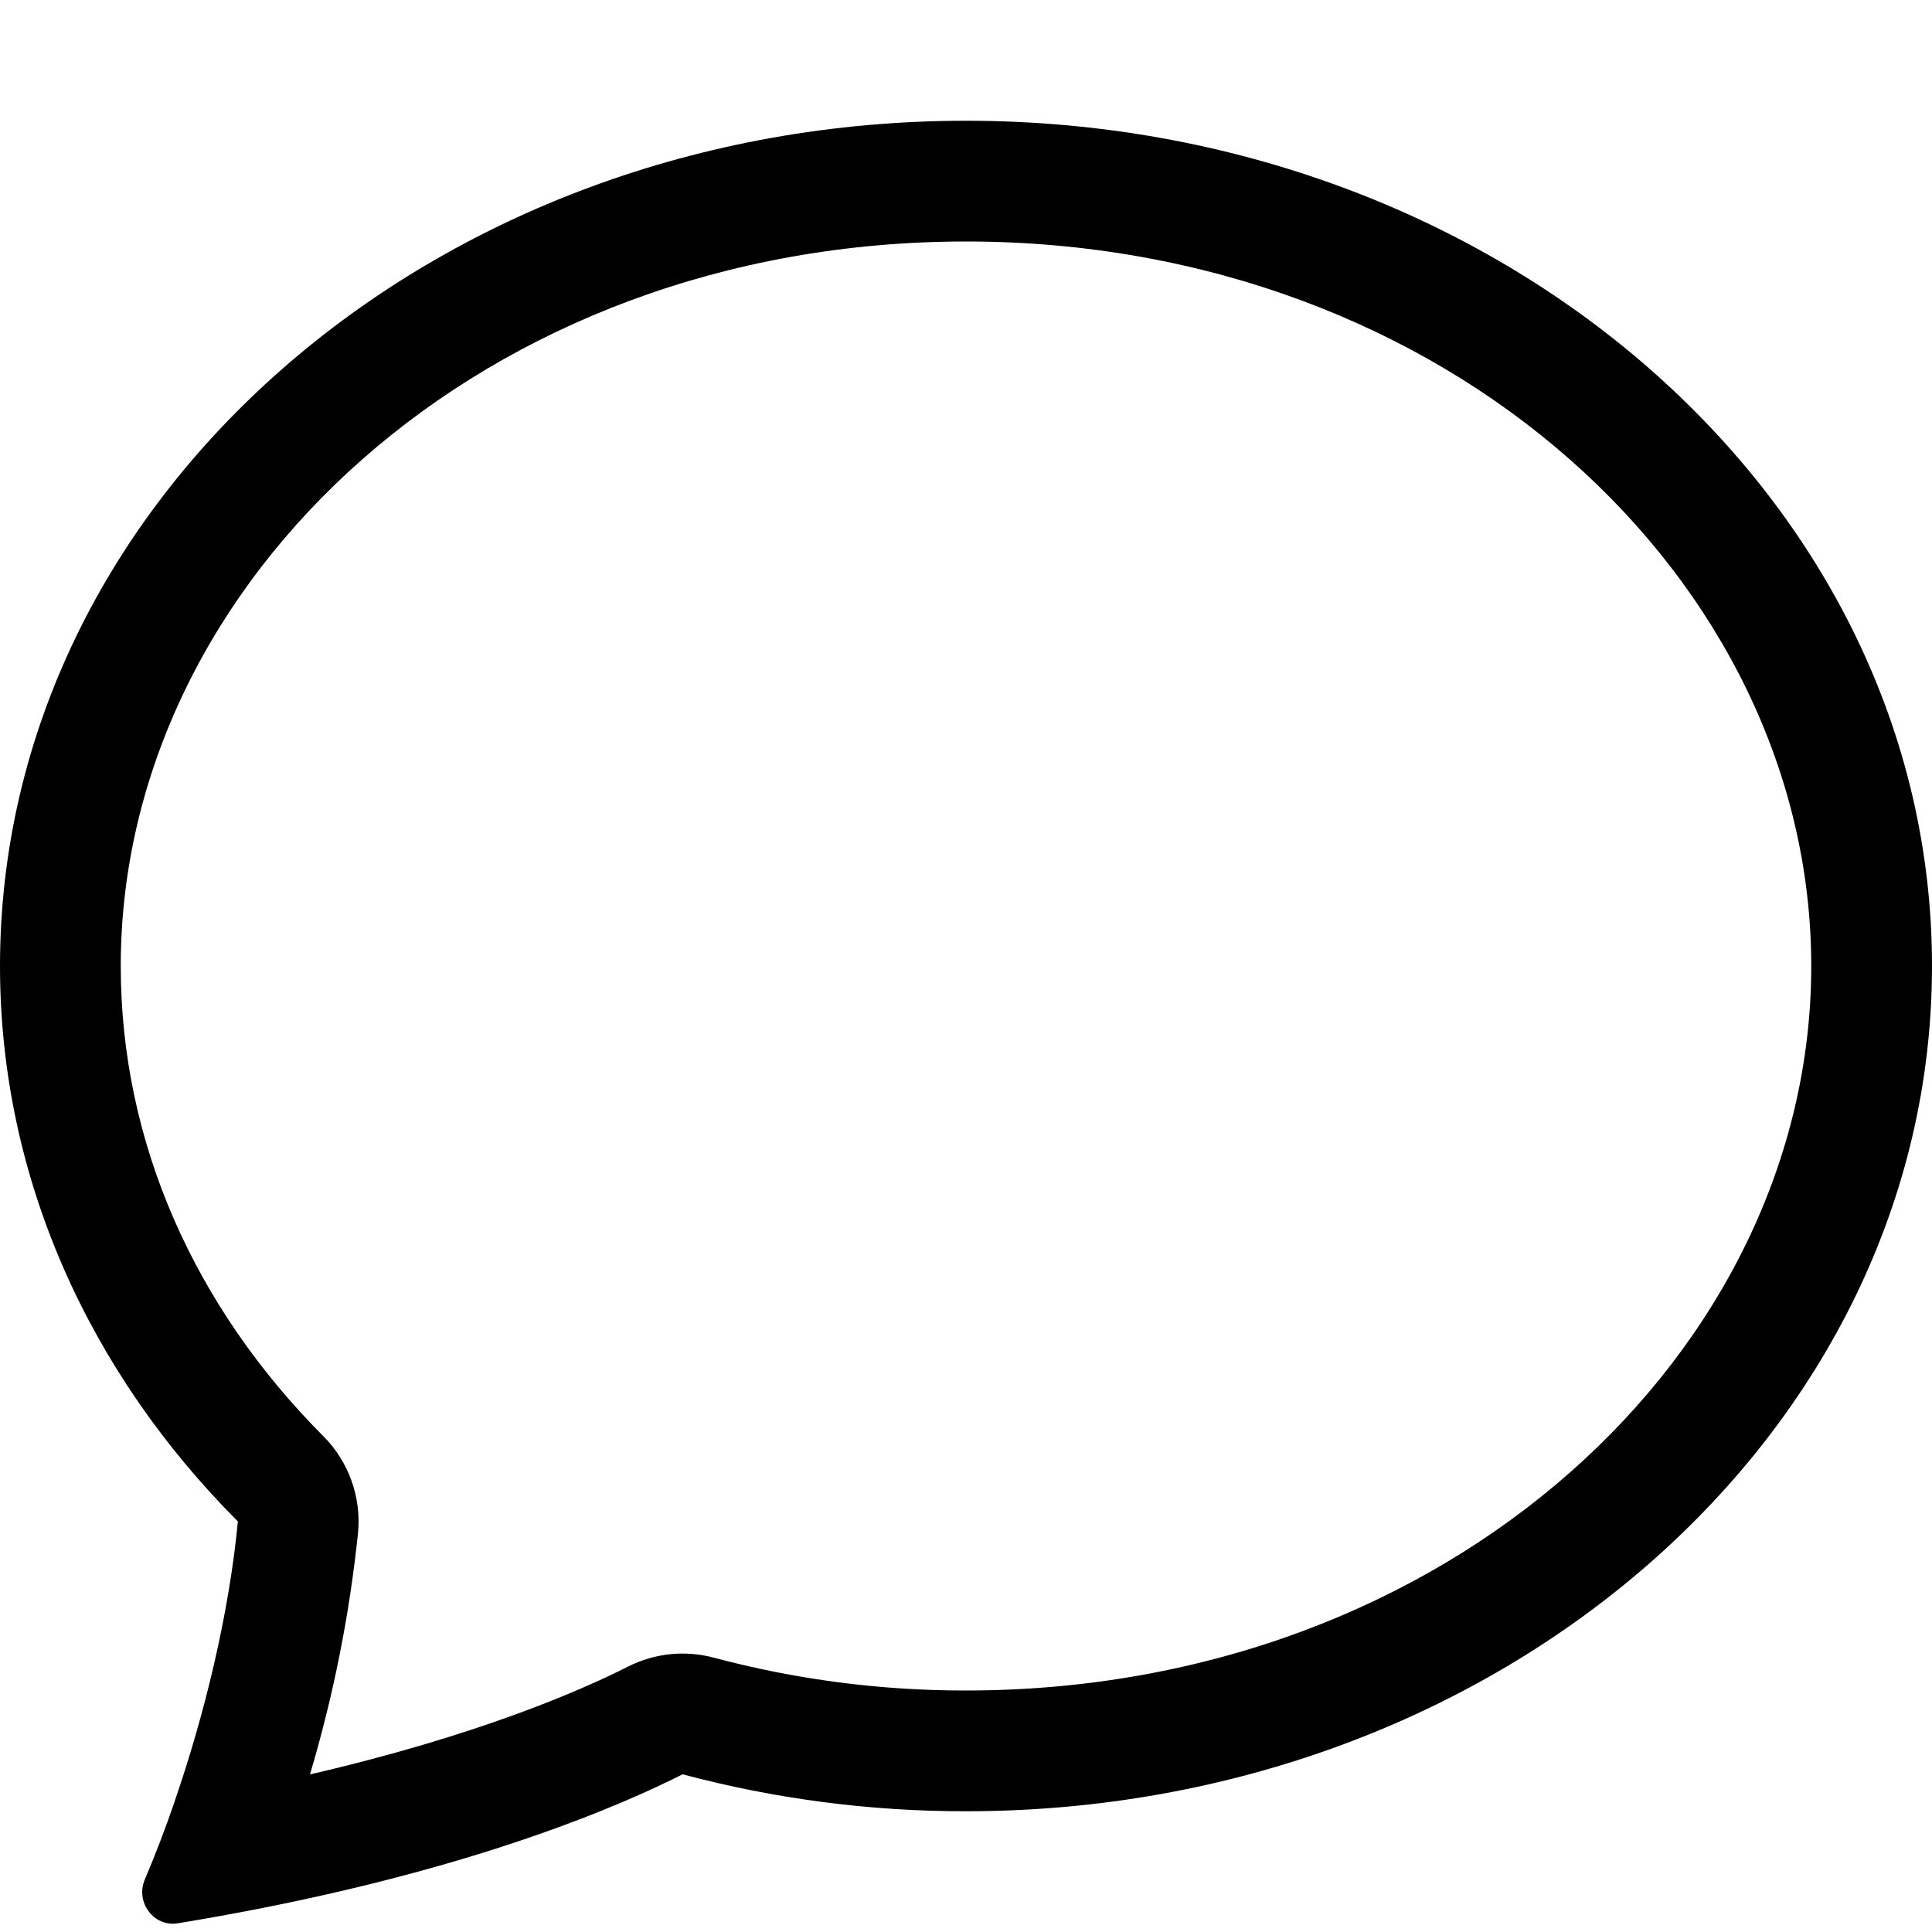
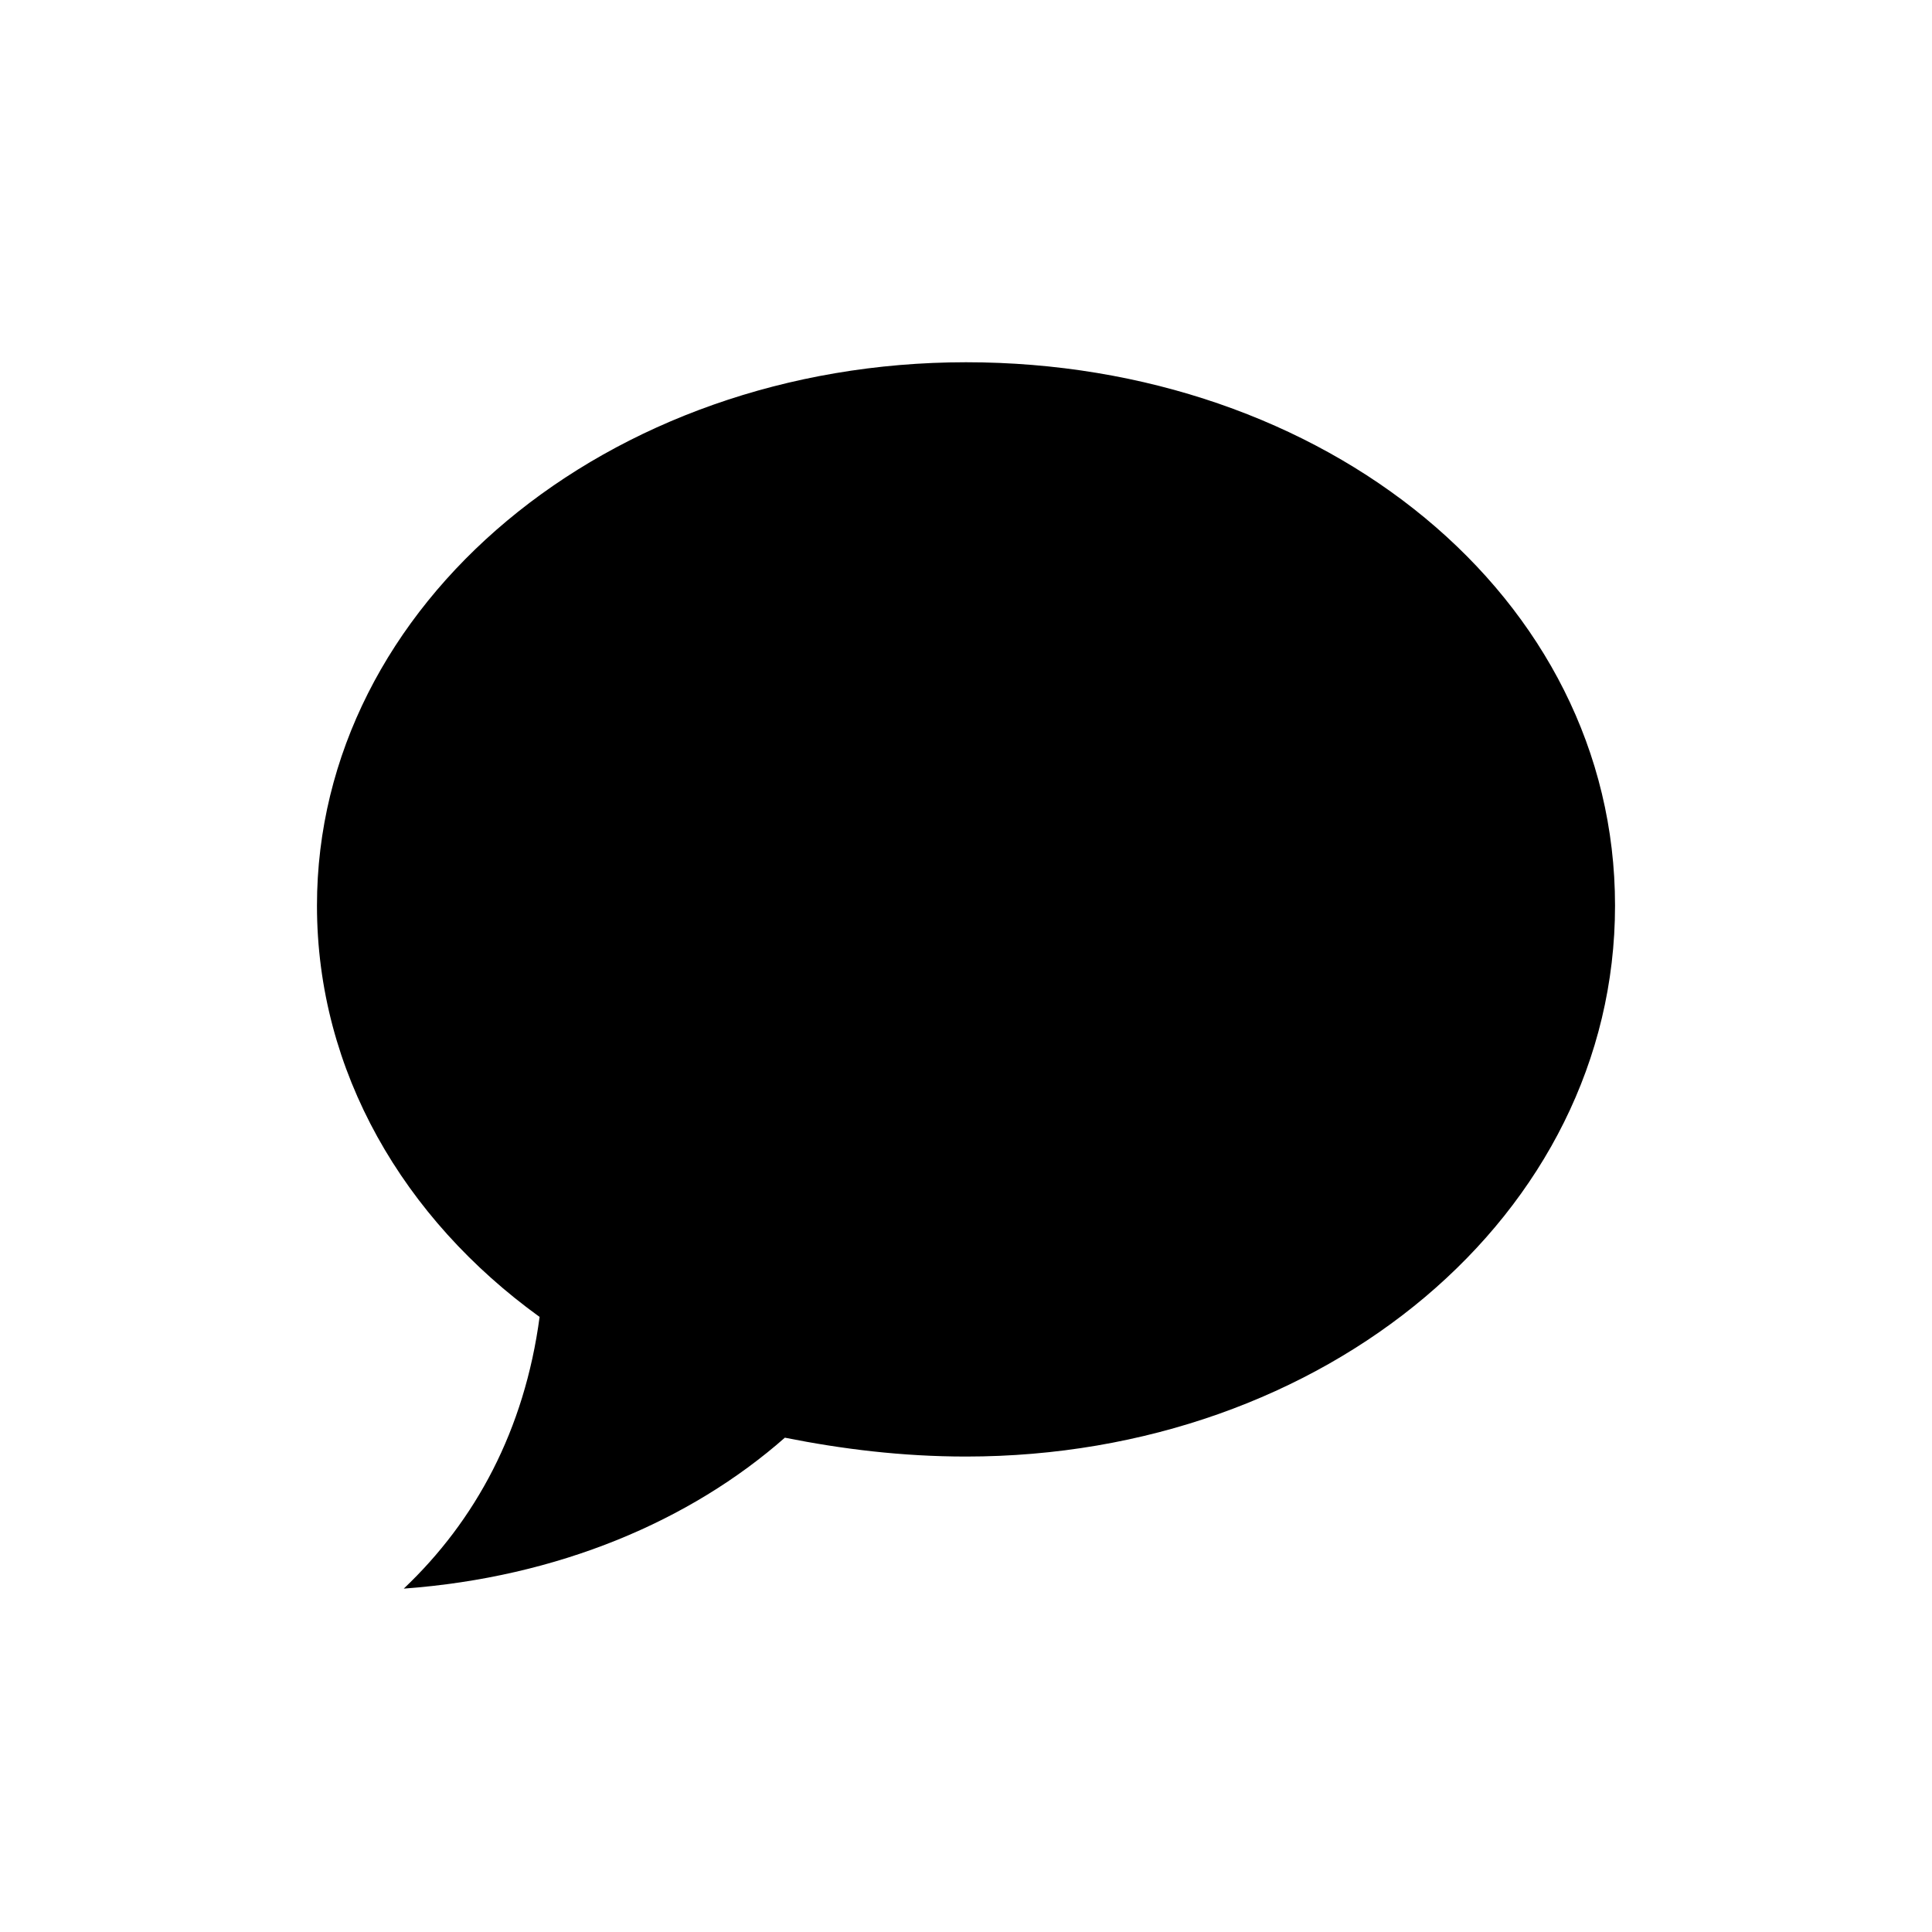
- <svg xmlns="http://www.w3.org/2000/svg" width="16" height="16" fill="currentColor" class="bi bi-chat" viewBox="0 0 16 16">
-   <path d="M2.678 11.894a1 1 0 0 1 .287.801 10.97 10.97 0 0 1-.398 2c1.395-.323 2.247-.697 2.634-.893a1 1 0 0 1 .71-.074A8.06 8.06 0 0 0 8 14c3.996 0 7-2.807 7-6 0-3.192-3.004-6-7-6S1 4.808 1 8c0 1.468.617 2.83 1.678 3.894zm-.493 3.905a21.682 21.682 0 0 1-.713.129c-.2.032-.352-.176-.273-.362a9.68 9.68 0 0 0 .244-.637l.003-.01c.248-.72.45-1.548.524-2.319C.743 11.37 0 9.76 0 8c0-3.866 3.582-7 8-7s8 3.134 8 7-3.582 7-8 7a9.06 9.06 0 0 1-2.347-.306c-.52.263-1.639.742-3.468 1.105z" />
+ <svg xmlns="http://www.w3.org/2000/svg" viewBox="0 0 512 512">
+   <path d="M256 96C161 96 84 160 84 240c0 44 23 83 59 109-4 30-17 54-36 72 41-3 76-18 101-40 15 3 31 5 48 5 95 0 172-64 172-146S351 96 256 96z" fill="#000" />
</svg>
